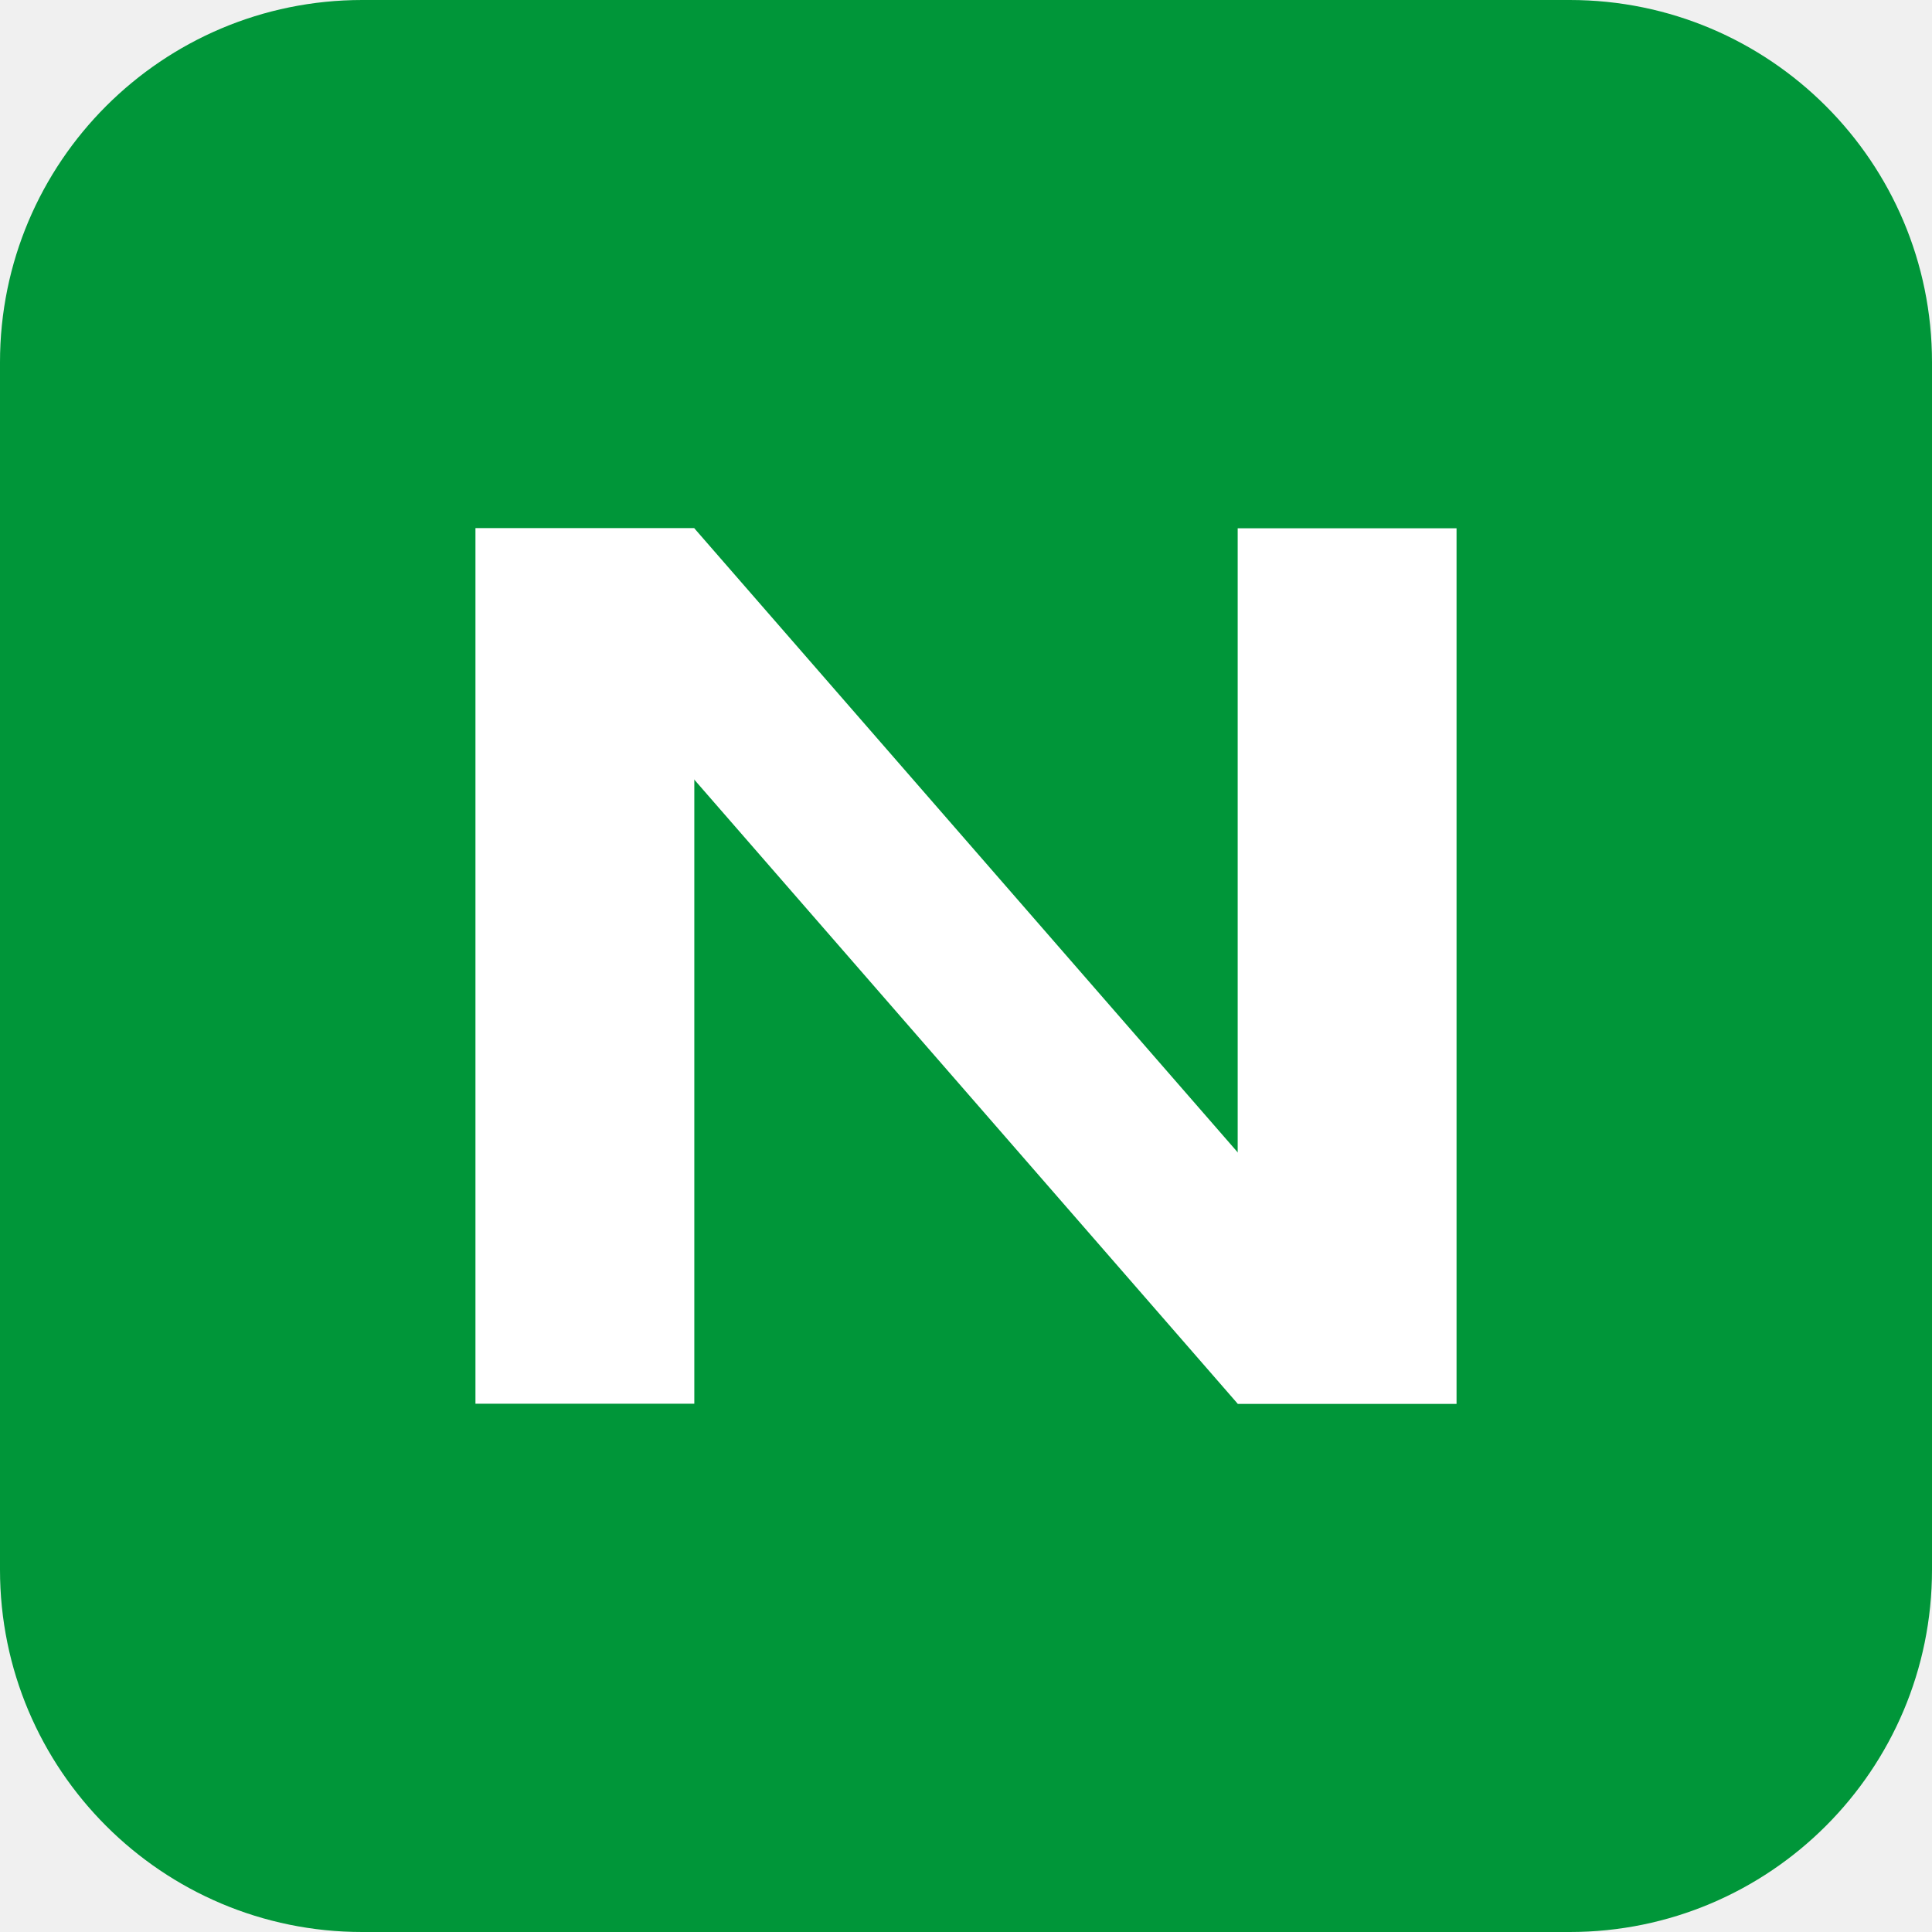
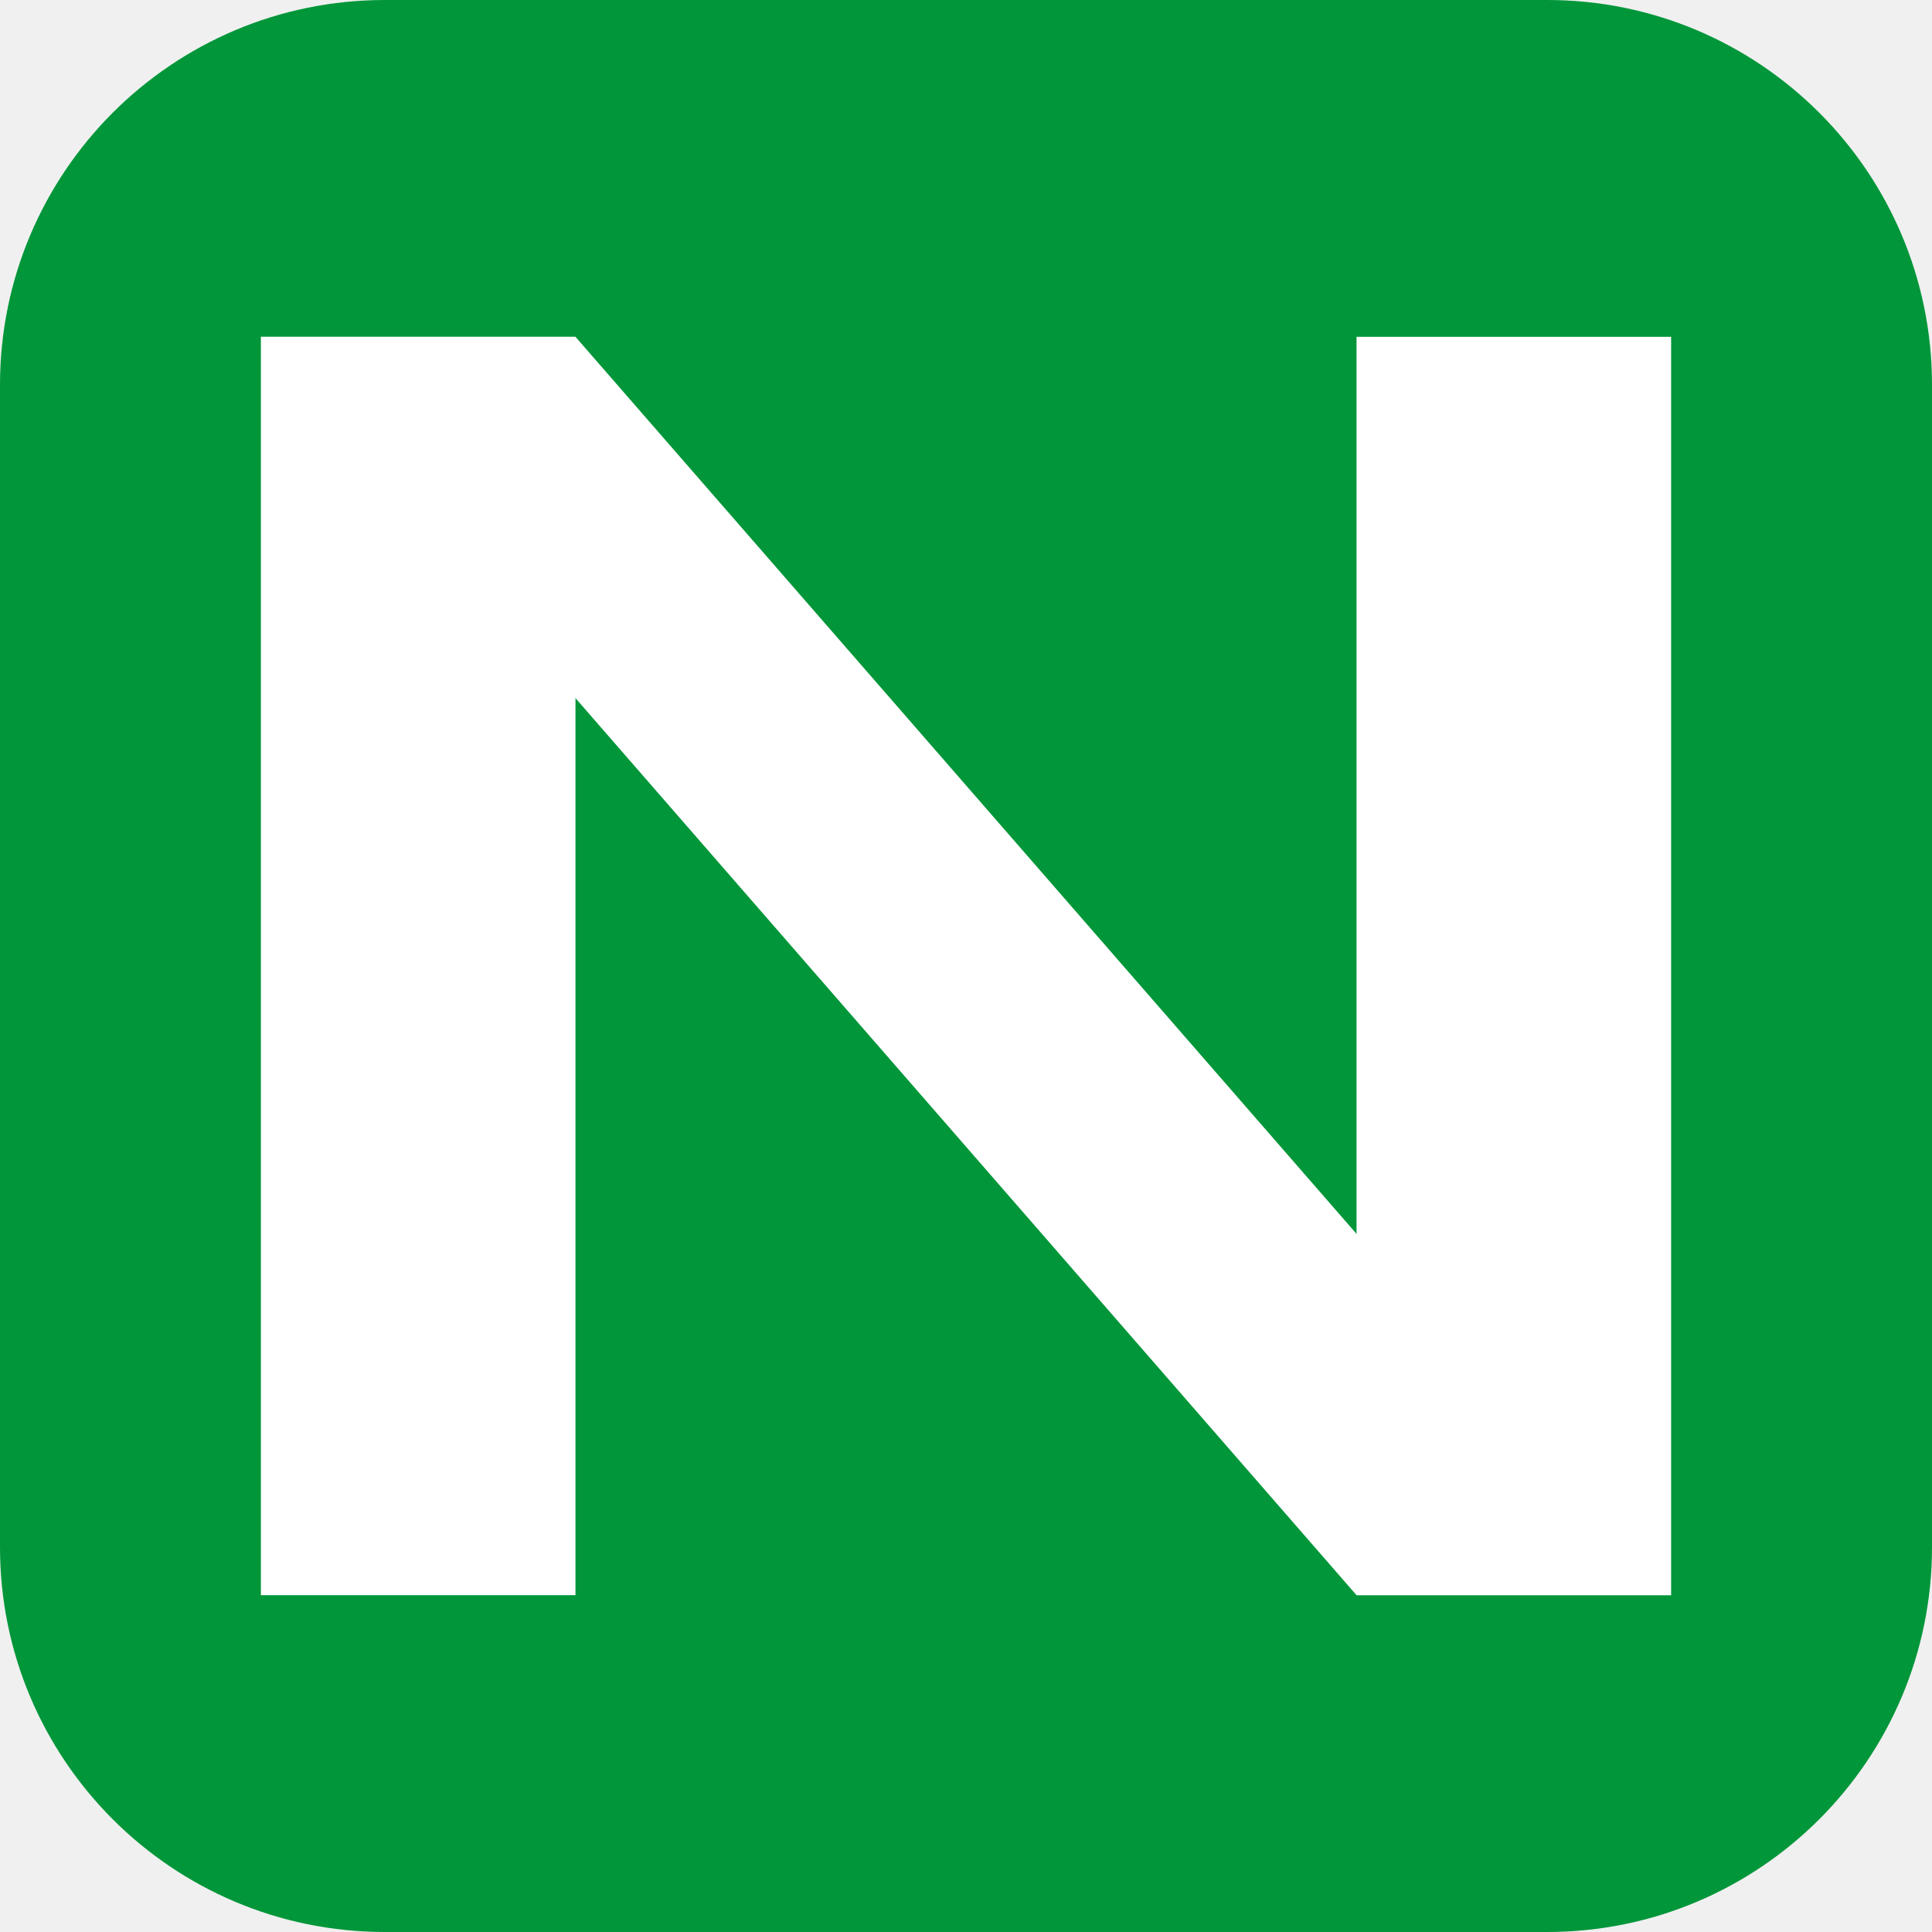
- <svg xmlns="http://www.w3.org/2000/svg" viewBox="0 0 512 512" width="512" height="512">
-   <rect width="512" height="512" rx="96" fill="#009639" />
-   <rect x="126" y="140" width="58" height="232" fill="#ffffff" />
-   <rect x="328" y="140" width="58" height="232" fill="#ffffff" />
-   <path d="M126 140 L184 140 L386 372 L328 372 Z" fill="#ffffff" />
+ <svg xmlns="http://www.w3.org/2000/svg" viewBox="0 0 512 512">
+   <rect width="512" height="512" rx="102" fill="#009639" />
+   <g transform="translate(-111.9787 -111.9787) scale(1.437417)">
+     <rect x="126" y="140" width="58" height="232" fill="#ffffff" />
+     <rect x="328" y="140" width="58" height="232" fill="#ffffff" />
+     <path d="M126 140 L184 140 L386 372 L328 372 Z" fill="#ffffff" />
+   </g>
</svg>
